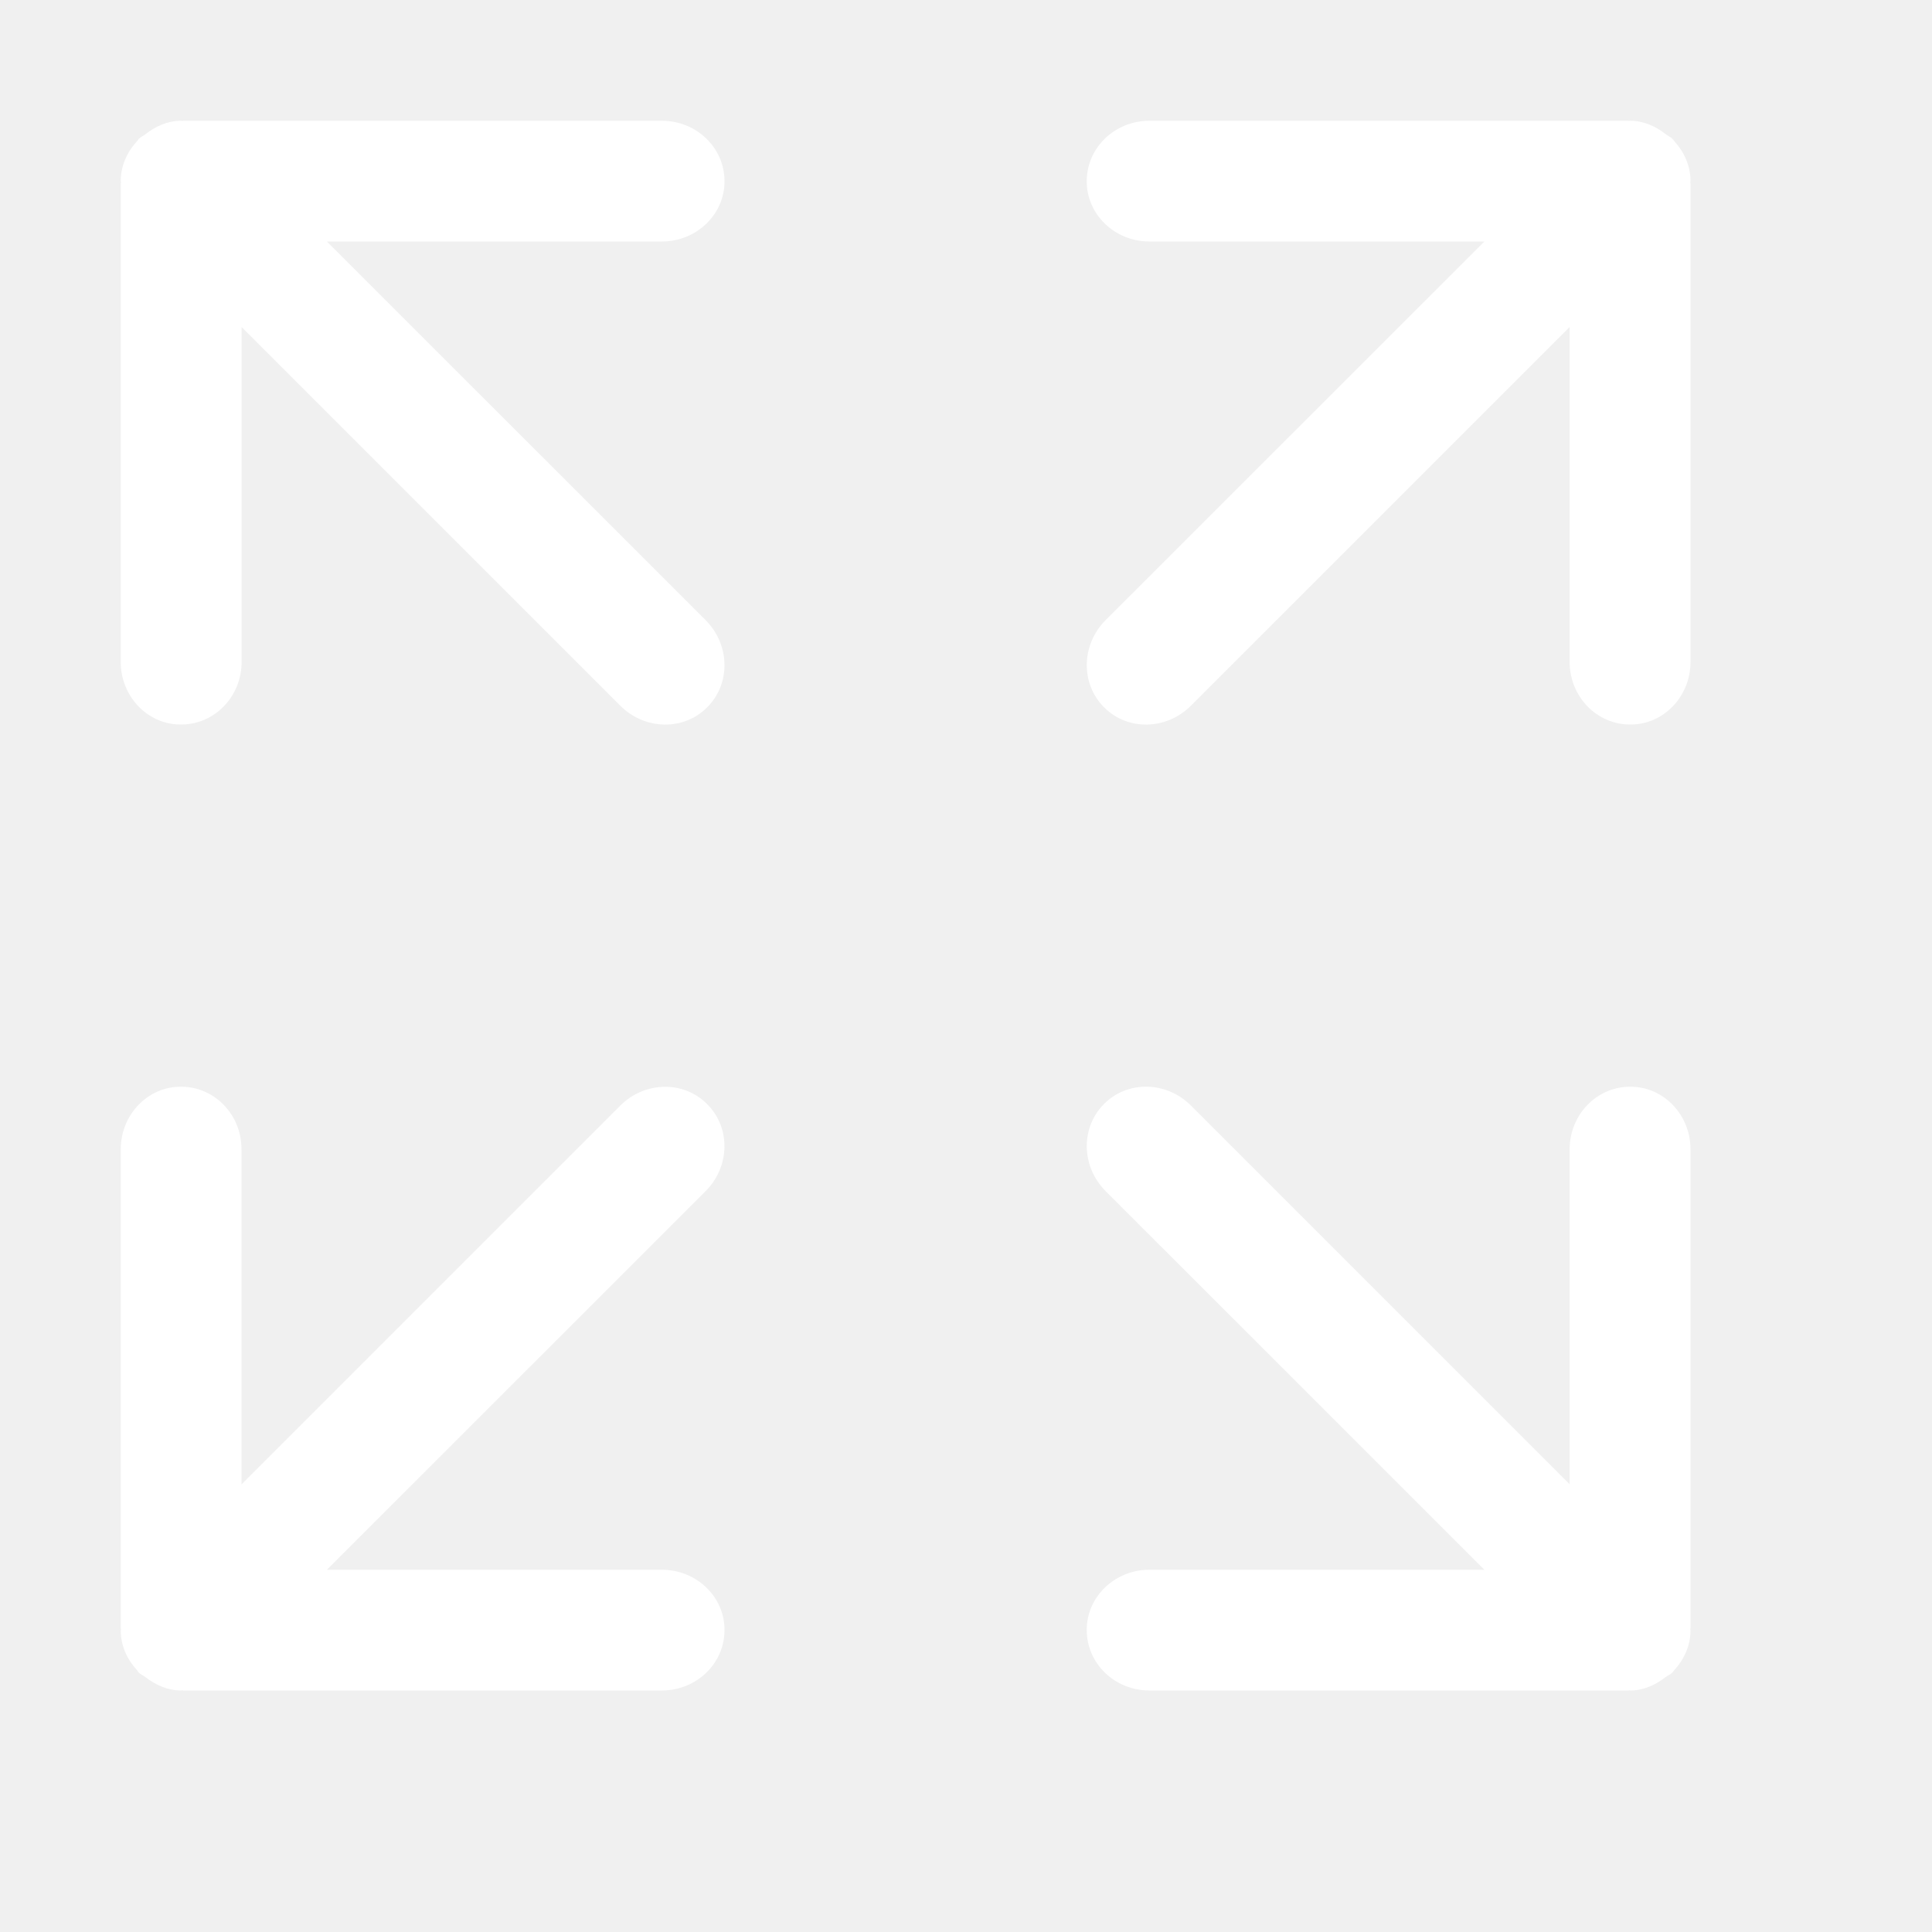
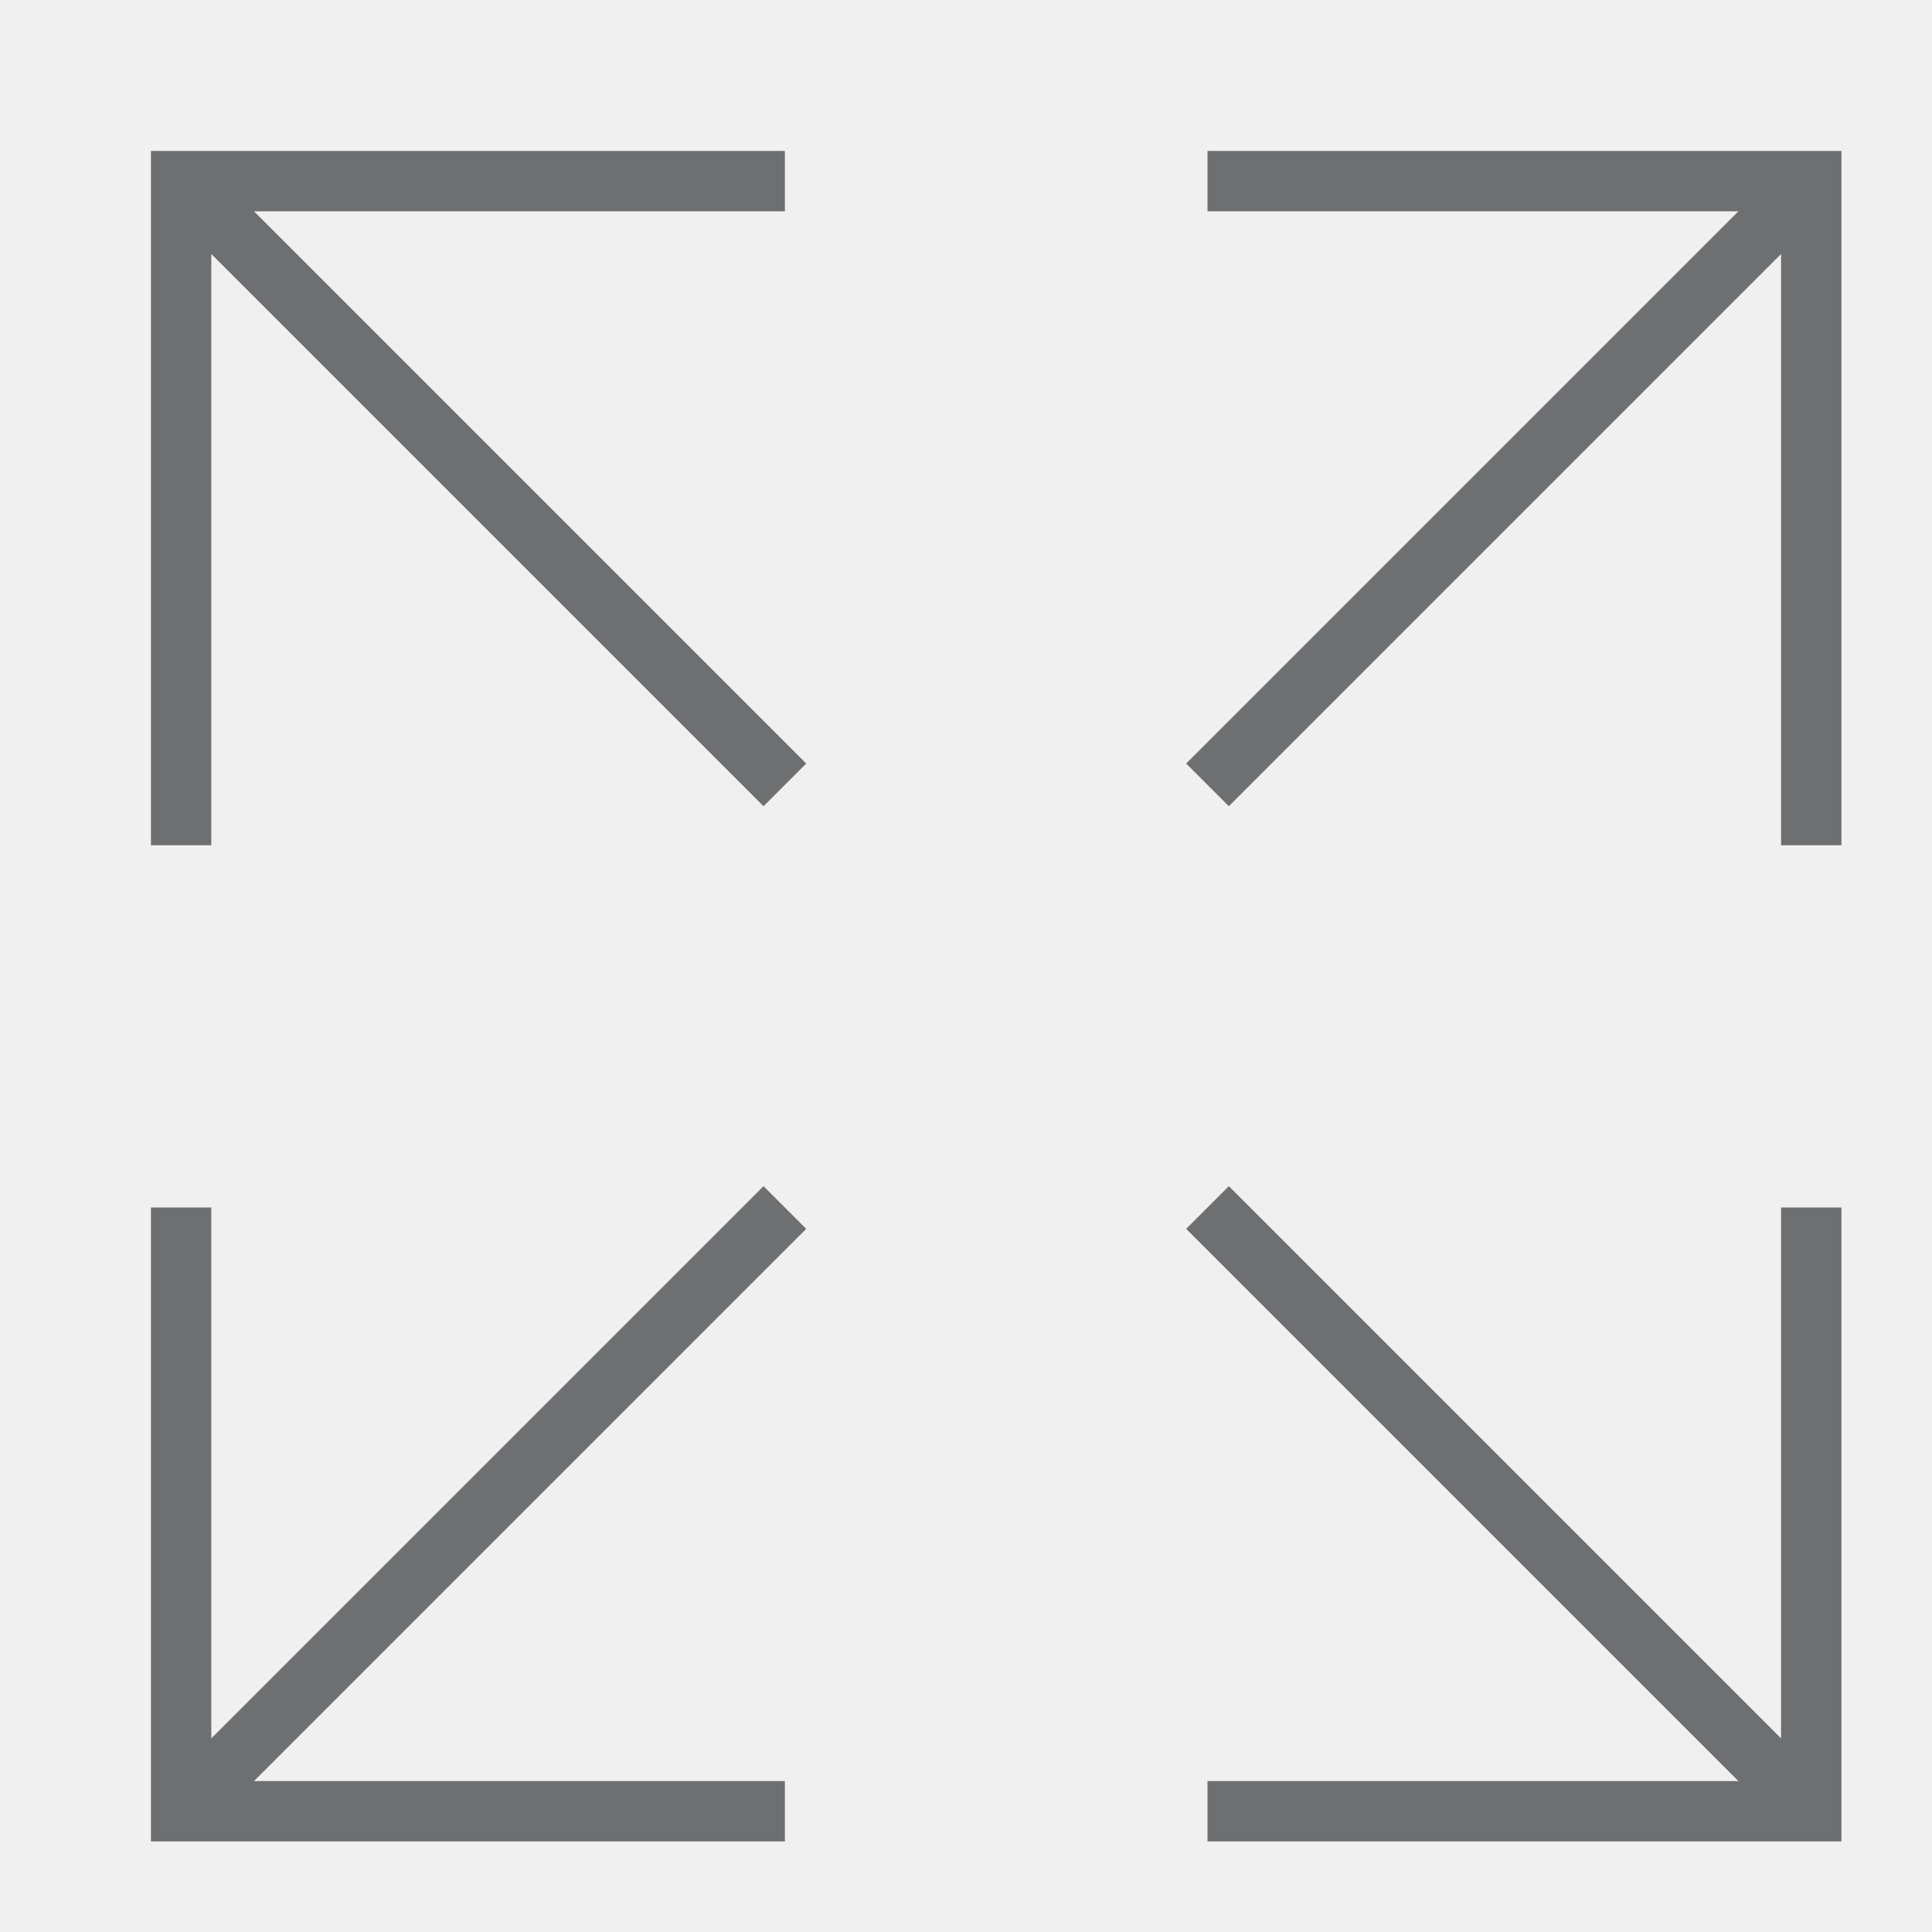
- <svg xmlns="http://www.w3.org/2000/svg" t="1520739521700" class="icon" style="" viewBox="0 0 1024 1024" version="1.1" p-id="2131" width="32" height="32">
-   <defs>
-     <style type="text/css" />
-   </defs>
-   <path d="M895.872 96.512c0 0.256 0.128 0.448 0.128 0.64l0 253.696C896 369.216 881.6 384.192 864 384c-17.6 0.064-32.064-14.72-32.064-33.216L831.936 173.312 631.232 374.016c-12.928 12.992-33.664 13.44-46.08 0.832C572.672 362.368 572.992 341.76 585.984 328.704L786.752 128 609.152 128C590.848 128 575.872 113.6 576 96 576 78.4 590.72 64 609.28 64l253.632 0c0.192 0 0.384 0.064 0.576 0.128C863.616 64.064 863.744 64 863.936 64c7.232 0 13.632 2.944 19.008 7.168 1.216 0.896 2.56 1.472 3.584 2.496 0.32 0.32 0.448 0.704 0.768 1.024C892.544 80.384 896 87.744 896 95.936 896 96.128 895.872 96.32 895.872 96.512zM173.248 128l177.6 0C369.152 128 384.128 113.6 384 96 384 78.4 369.28 64 350.72 64L97.152 64C96.96 64 96.768 64.064 96.576 64.128 96.384 64.064 96.256 64 96.064 64 88.832 64 82.432 66.944 77.056 71.168c-1.152 0.896-2.56 1.472-3.584 2.496C73.216 73.984 73.088 74.432 72.768 74.688 67.456 80.384 64 87.744 64 95.936c0 0.192 0.128 0.384 0.128 0.576C64.128 96.768 64 96.96 64 97.216l0 253.696C64 369.216 78.4 384.192 96 384c17.6 0.064 32.064-14.72 32.064-33.216L128.064 173.312l200.704 200.704c12.928 12.992 33.664 13.44 46.08 0.832 12.48-12.416 12.16-33.088-0.832-46.144L173.248 128zM896 609.152C896 590.784 881.6 575.808 864 576c-17.6-0.064-32.064 14.72-32.064 33.216l0 177.472L631.232 585.984c-12.928-12.992-33.664-13.44-46.08-0.832C572.672 597.632 572.992 618.24 585.984 631.296L786.752 832 609.152 832C590.848 832 575.872 846.4 576 864 576 881.6 590.72 896 609.28 896l253.632 0c0.192 0 0.384-0.128 0.576-0.128S863.744 896 863.936 896c7.232 0 13.568-2.944 18.944-7.168 1.216-0.896 2.624-1.408 3.648-2.496 0.32-0.32 0.448-0.704 0.768-1.024C892.544 879.616 896 872.32 896 864.064c0-0.192-0.128-0.384-0.128-0.64 0-0.192 0.128-0.384 0.128-0.64L896 609.152zM350.848 832 173.248 832l200.768-200.704C387.008 618.24 387.328 597.632 374.784 585.216c-12.352-12.608-33.152-12.16-46.08 0.832l-200.704 200.704L128 609.216C128.064 590.72 113.6 575.936 96 576 78.4 575.808 64 590.784 64 609.152l0 253.696c0 0.256 0.128 0.448 0.128 0.64 0 0.256-0.128 0.448-0.128 0.64 0 8.256 3.456 15.552 8.768 21.248 0.256 0.32 0.384 0.704 0.704 1.024 1.024 1.088 2.432 1.6 3.584 2.496C82.496 893.056 88.832 896 96.064 896c0.192 0 0.32-0.128 0.512-0.128S96.96 896 97.152 896L350.72 896C369.28 896 384 881.6 384 864 384.128 846.4 369.152 832 350.848 832z" p-id="2132" fill="#ffffff" />
+ <svg xmlns="http://www.w3.org/2000/svg" width="32" height="32" version="1.1">
+   <polyline points="3,14 3,3 13,3" stroke="RGB(110,111,113)" stroke-width="1" fill="none" />
+   <polyline points="20,3 30,3 30,14" stroke="RGB(110,111,113)" stroke-width="1" fill="none" />
+   <polyline points="30,20 30,30 20,30" stroke="RGB(110,111,113)" stroke-width="1" fill="none" />
+   <polyline points="13,30 3,30 3,20" stroke="RGB(110,111,113)" stroke-width="1" fill="none" />
+   <line x1="3" y1="3" x2="13" y2="13" stroke="RGB(110,111,113)" stroke-width="1" />
+   <line x1="20" y1="20" x2="30" y2="30" stroke="RGB(110,111,113)" stroke-width="1" />
+   <line x1="30" y1="3" x2="20" y2="13" stroke="RGB(110,111,113)" stroke-width="1" />
+   <line x1="3" y1="30" x2="13" y2="20" stroke="RGB(110,111,113)" stroke-width="1" />
</svg>
